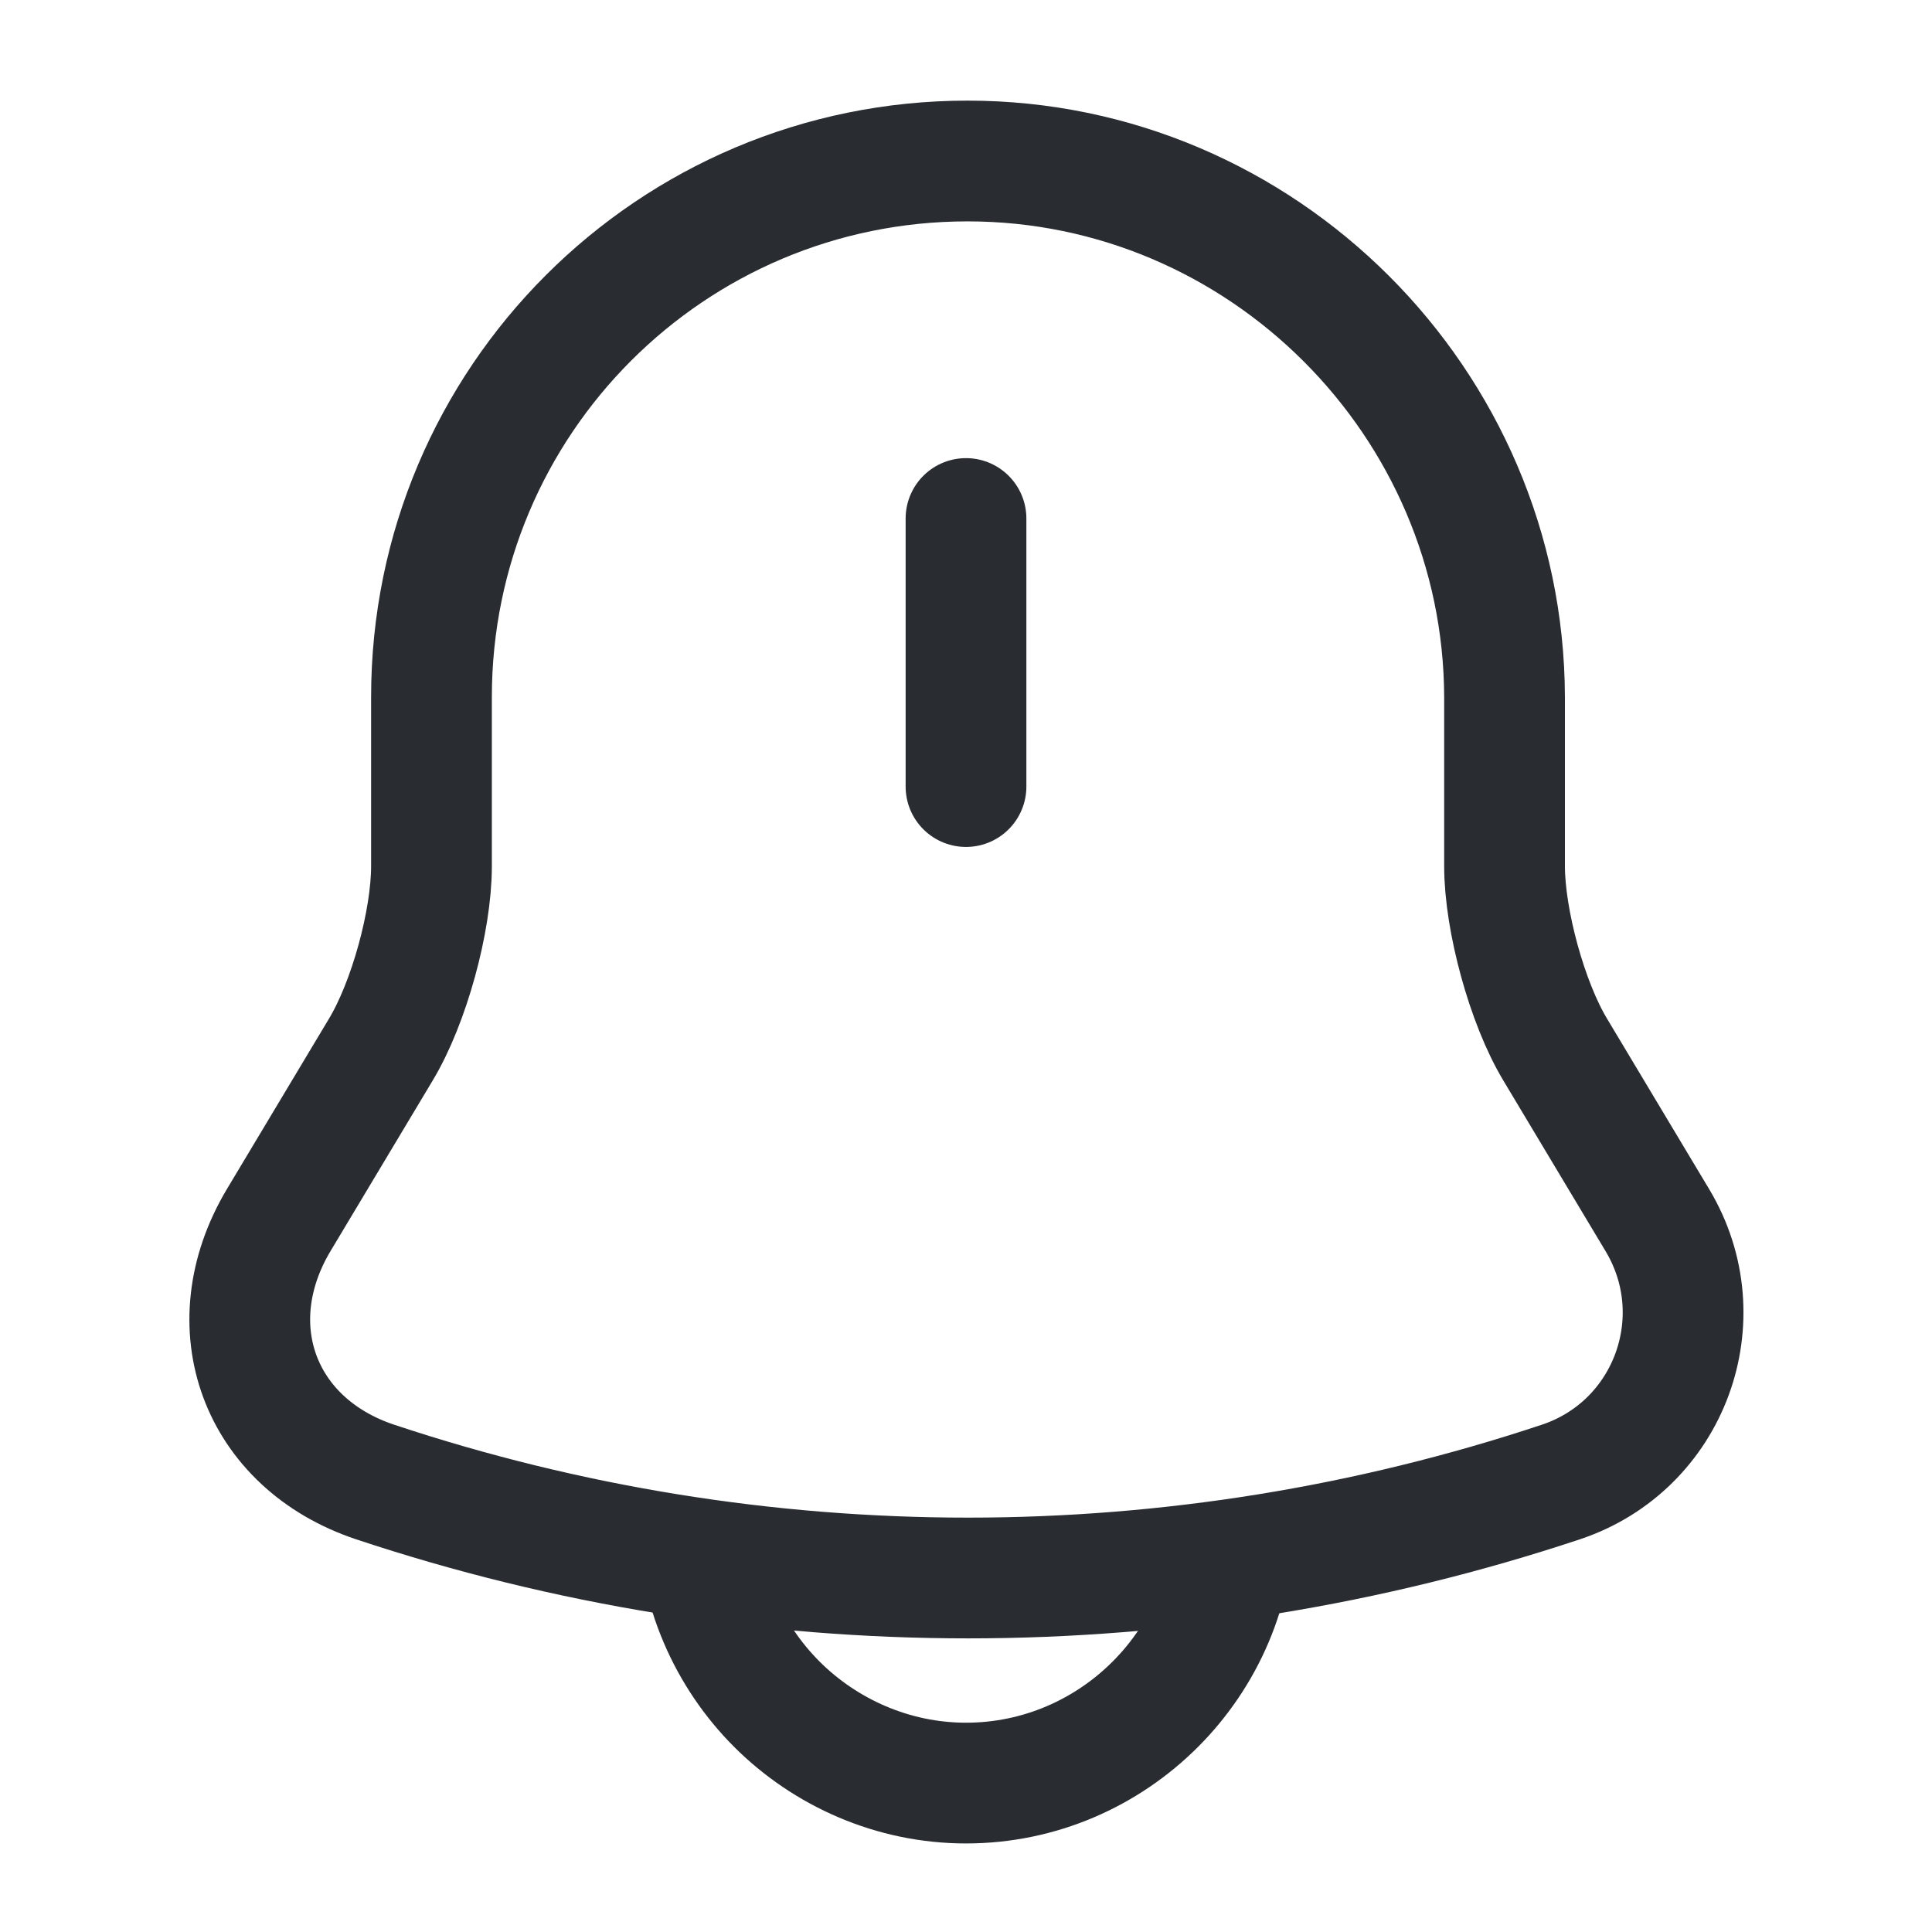
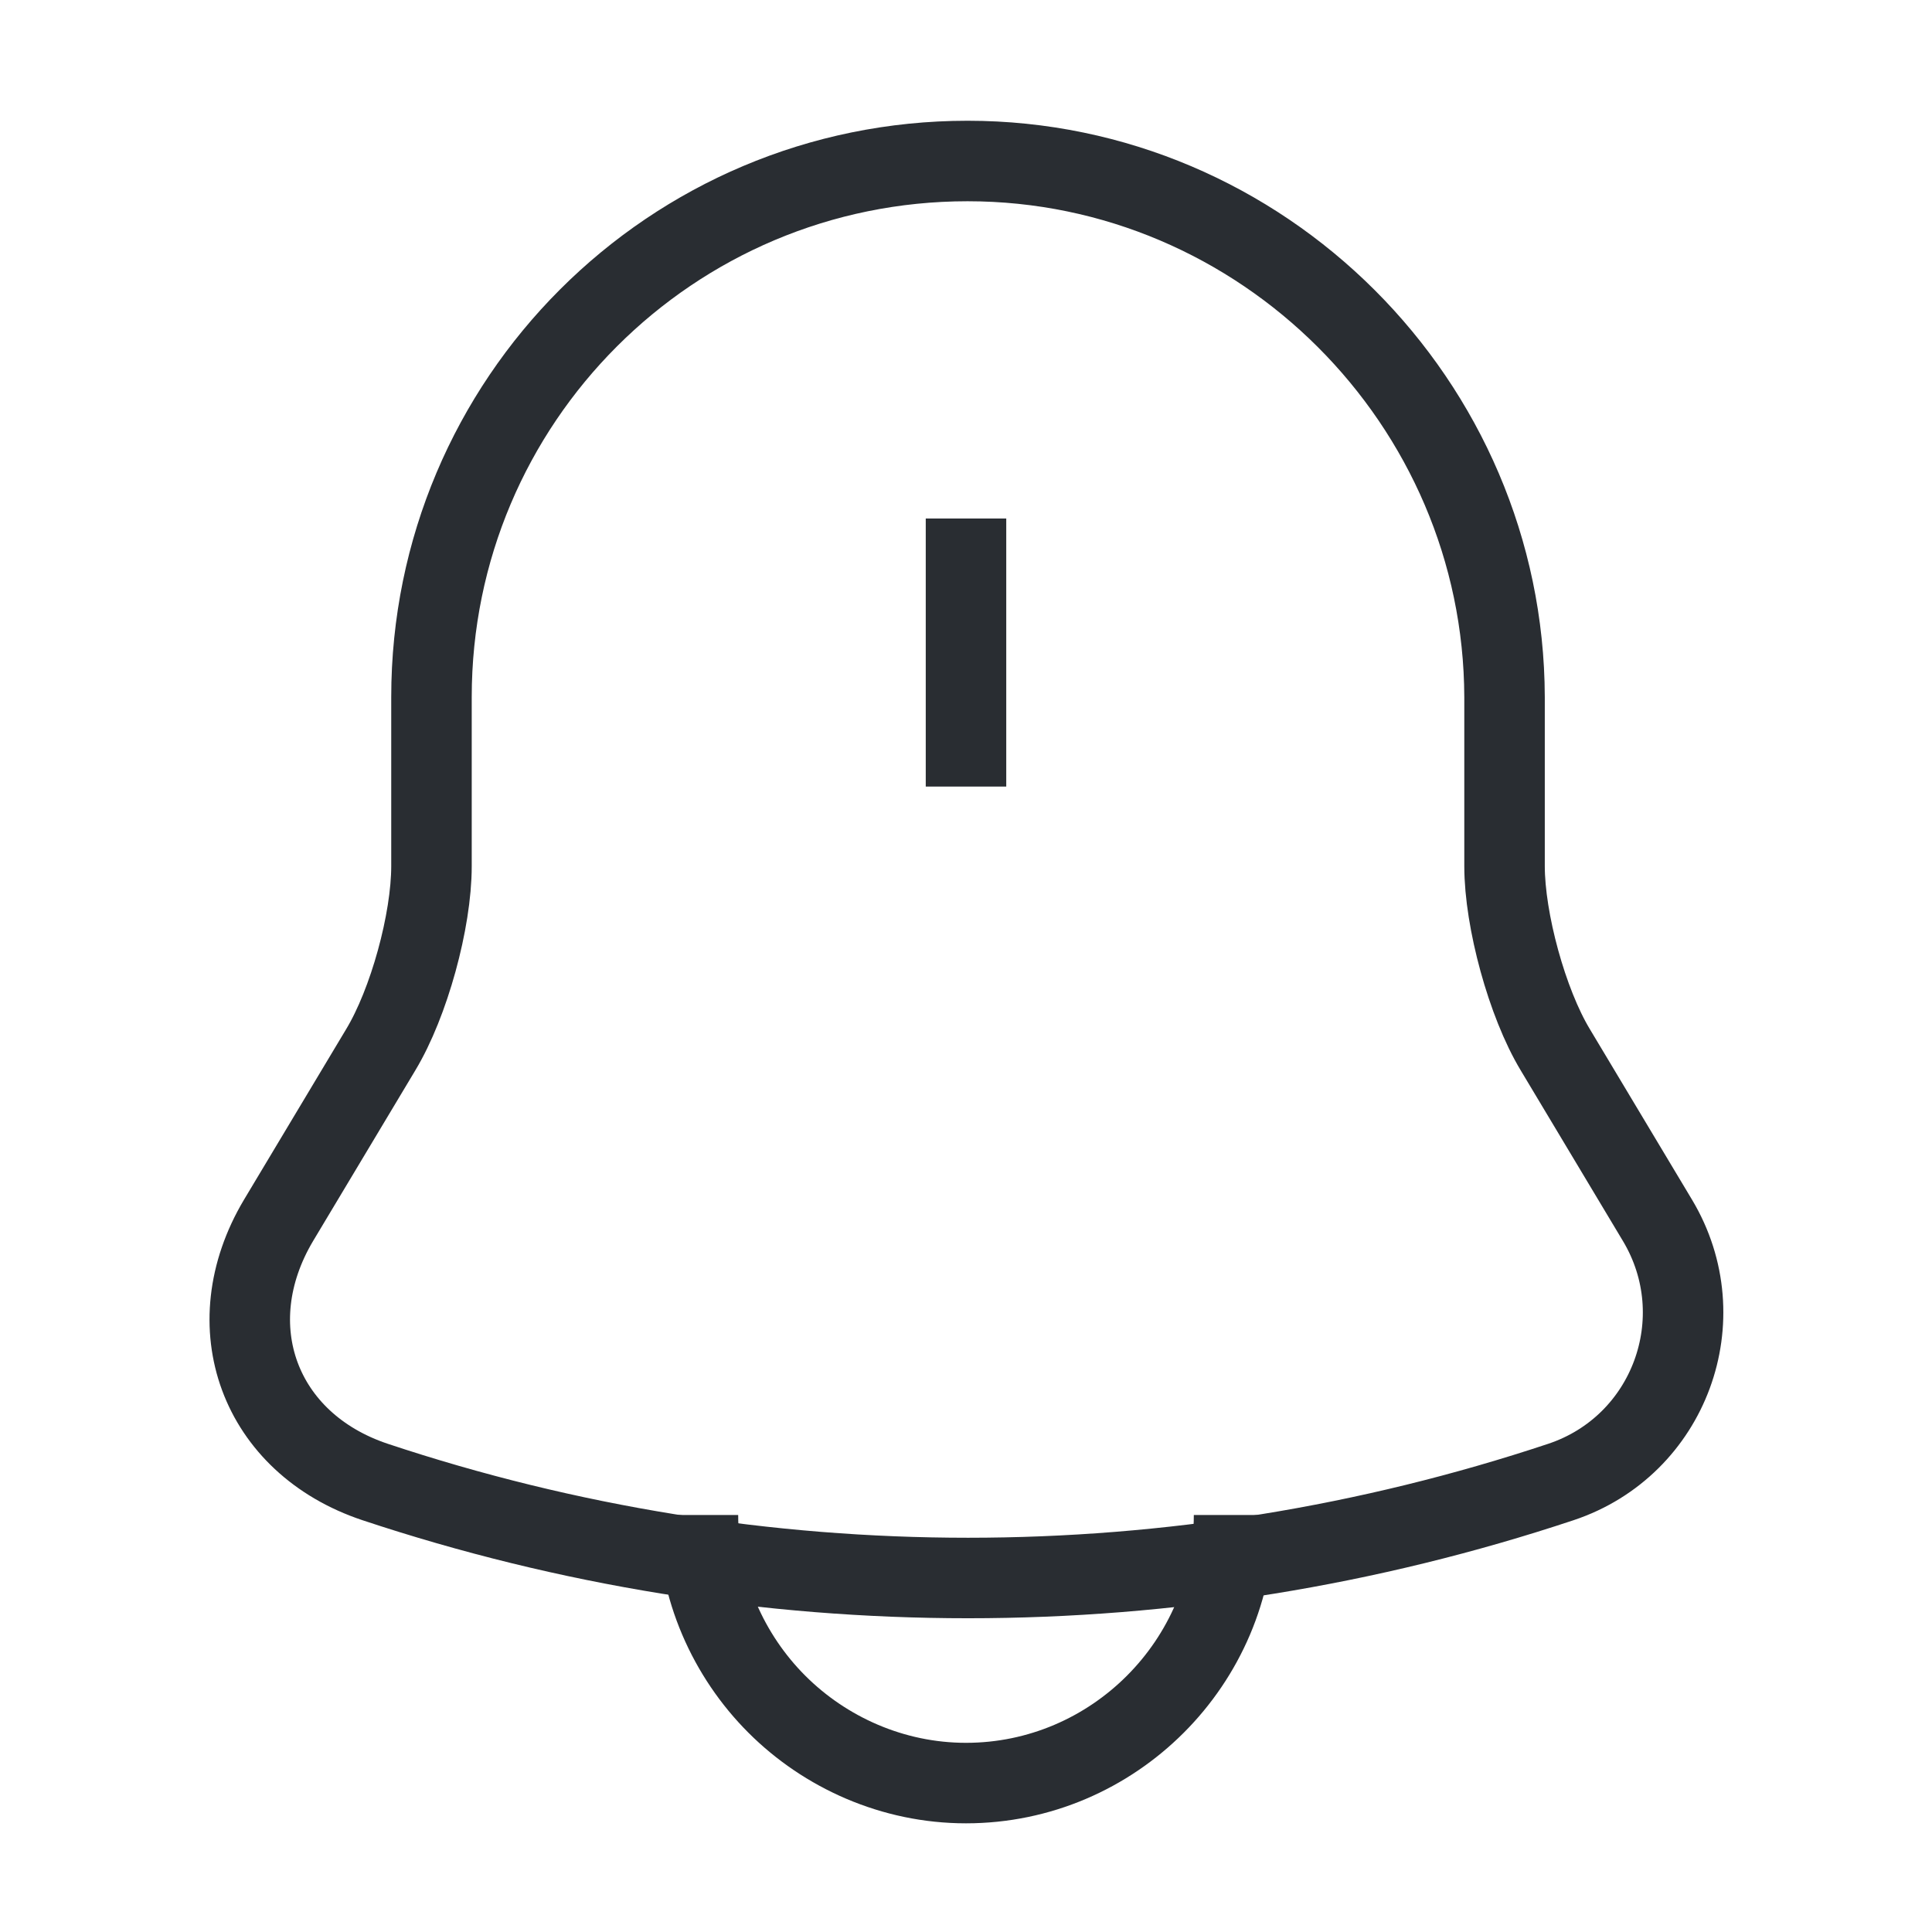
<svg xmlns="http://www.w3.org/2000/svg" width="24" height="24" viewBox="0 0 24 24" fill="none">
-   <path d="M12 6.441V9.771" stroke="#292D32" stroke-width="1.5" stroke-miterlimit="10" stroke-linecap="round" />
-   <path d="M12.02 2C8.34 2 5.36 4.98 5.36 8.66V10.76C5.36 11.44 5.08 12.46 4.73 13.04L3.46 15.16C2.68 16.47 3.22 17.93 4.66 18.41C9.44 20 14.61 20 19.39 18.41C20.74 17.96 21.32 16.38 20.59 15.16L19.32 13.04C18.97 12.46 18.69 11.43 18.69 10.76V8.66C18.68 5 15.68 2 12.02 2Z" stroke="#292D32" stroke-width="1.5" stroke-miterlimit="10" stroke-linecap="round" />
-   <path d="M15.33 18.82C15.33 20.65 13.83 22.15 12 22.15C11.09 22.15 10.25 21.77 9.65 21.17C9.05 20.57 8.67 19.73 8.67 18.82" stroke="#292D32" stroke-width="1.5" stroke-miterlimit="10" />
+   <path d="M12 6.441V9.771" stroke="#292D32" strokeWidth="1.5" stroke-miterlimit="10" strokeLinecap="round" />
+   <path d="M12.02 2C8.34 2 5.36 4.98 5.36 8.66V10.76C5.36 11.44 5.08 12.46 4.73 13.04L3.46 15.16C2.68 16.47 3.22 17.93 4.66 18.41C9.44 20 14.61 20 19.39 18.41C20.74 17.96 21.32 16.38 20.59 15.16L19.32 13.04C18.97 12.46 18.69 11.43 18.69 10.76V8.66C18.68 5 15.68 2 12.02 2Z" stroke="#292D32" strokeWidth="1.5" stroke-miterlimit="10" strokeLinecap="round" />
+   <path d="M15.33 18.82C15.33 20.65 13.83 22.15 12 22.15C11.09 22.15 10.25 21.77 9.65 21.17C9.05 20.57 8.67 19.73 8.67 18.82" stroke="#292D32" strokeWidth="1.5" stroke-miterlimit="10" />
</svg>
